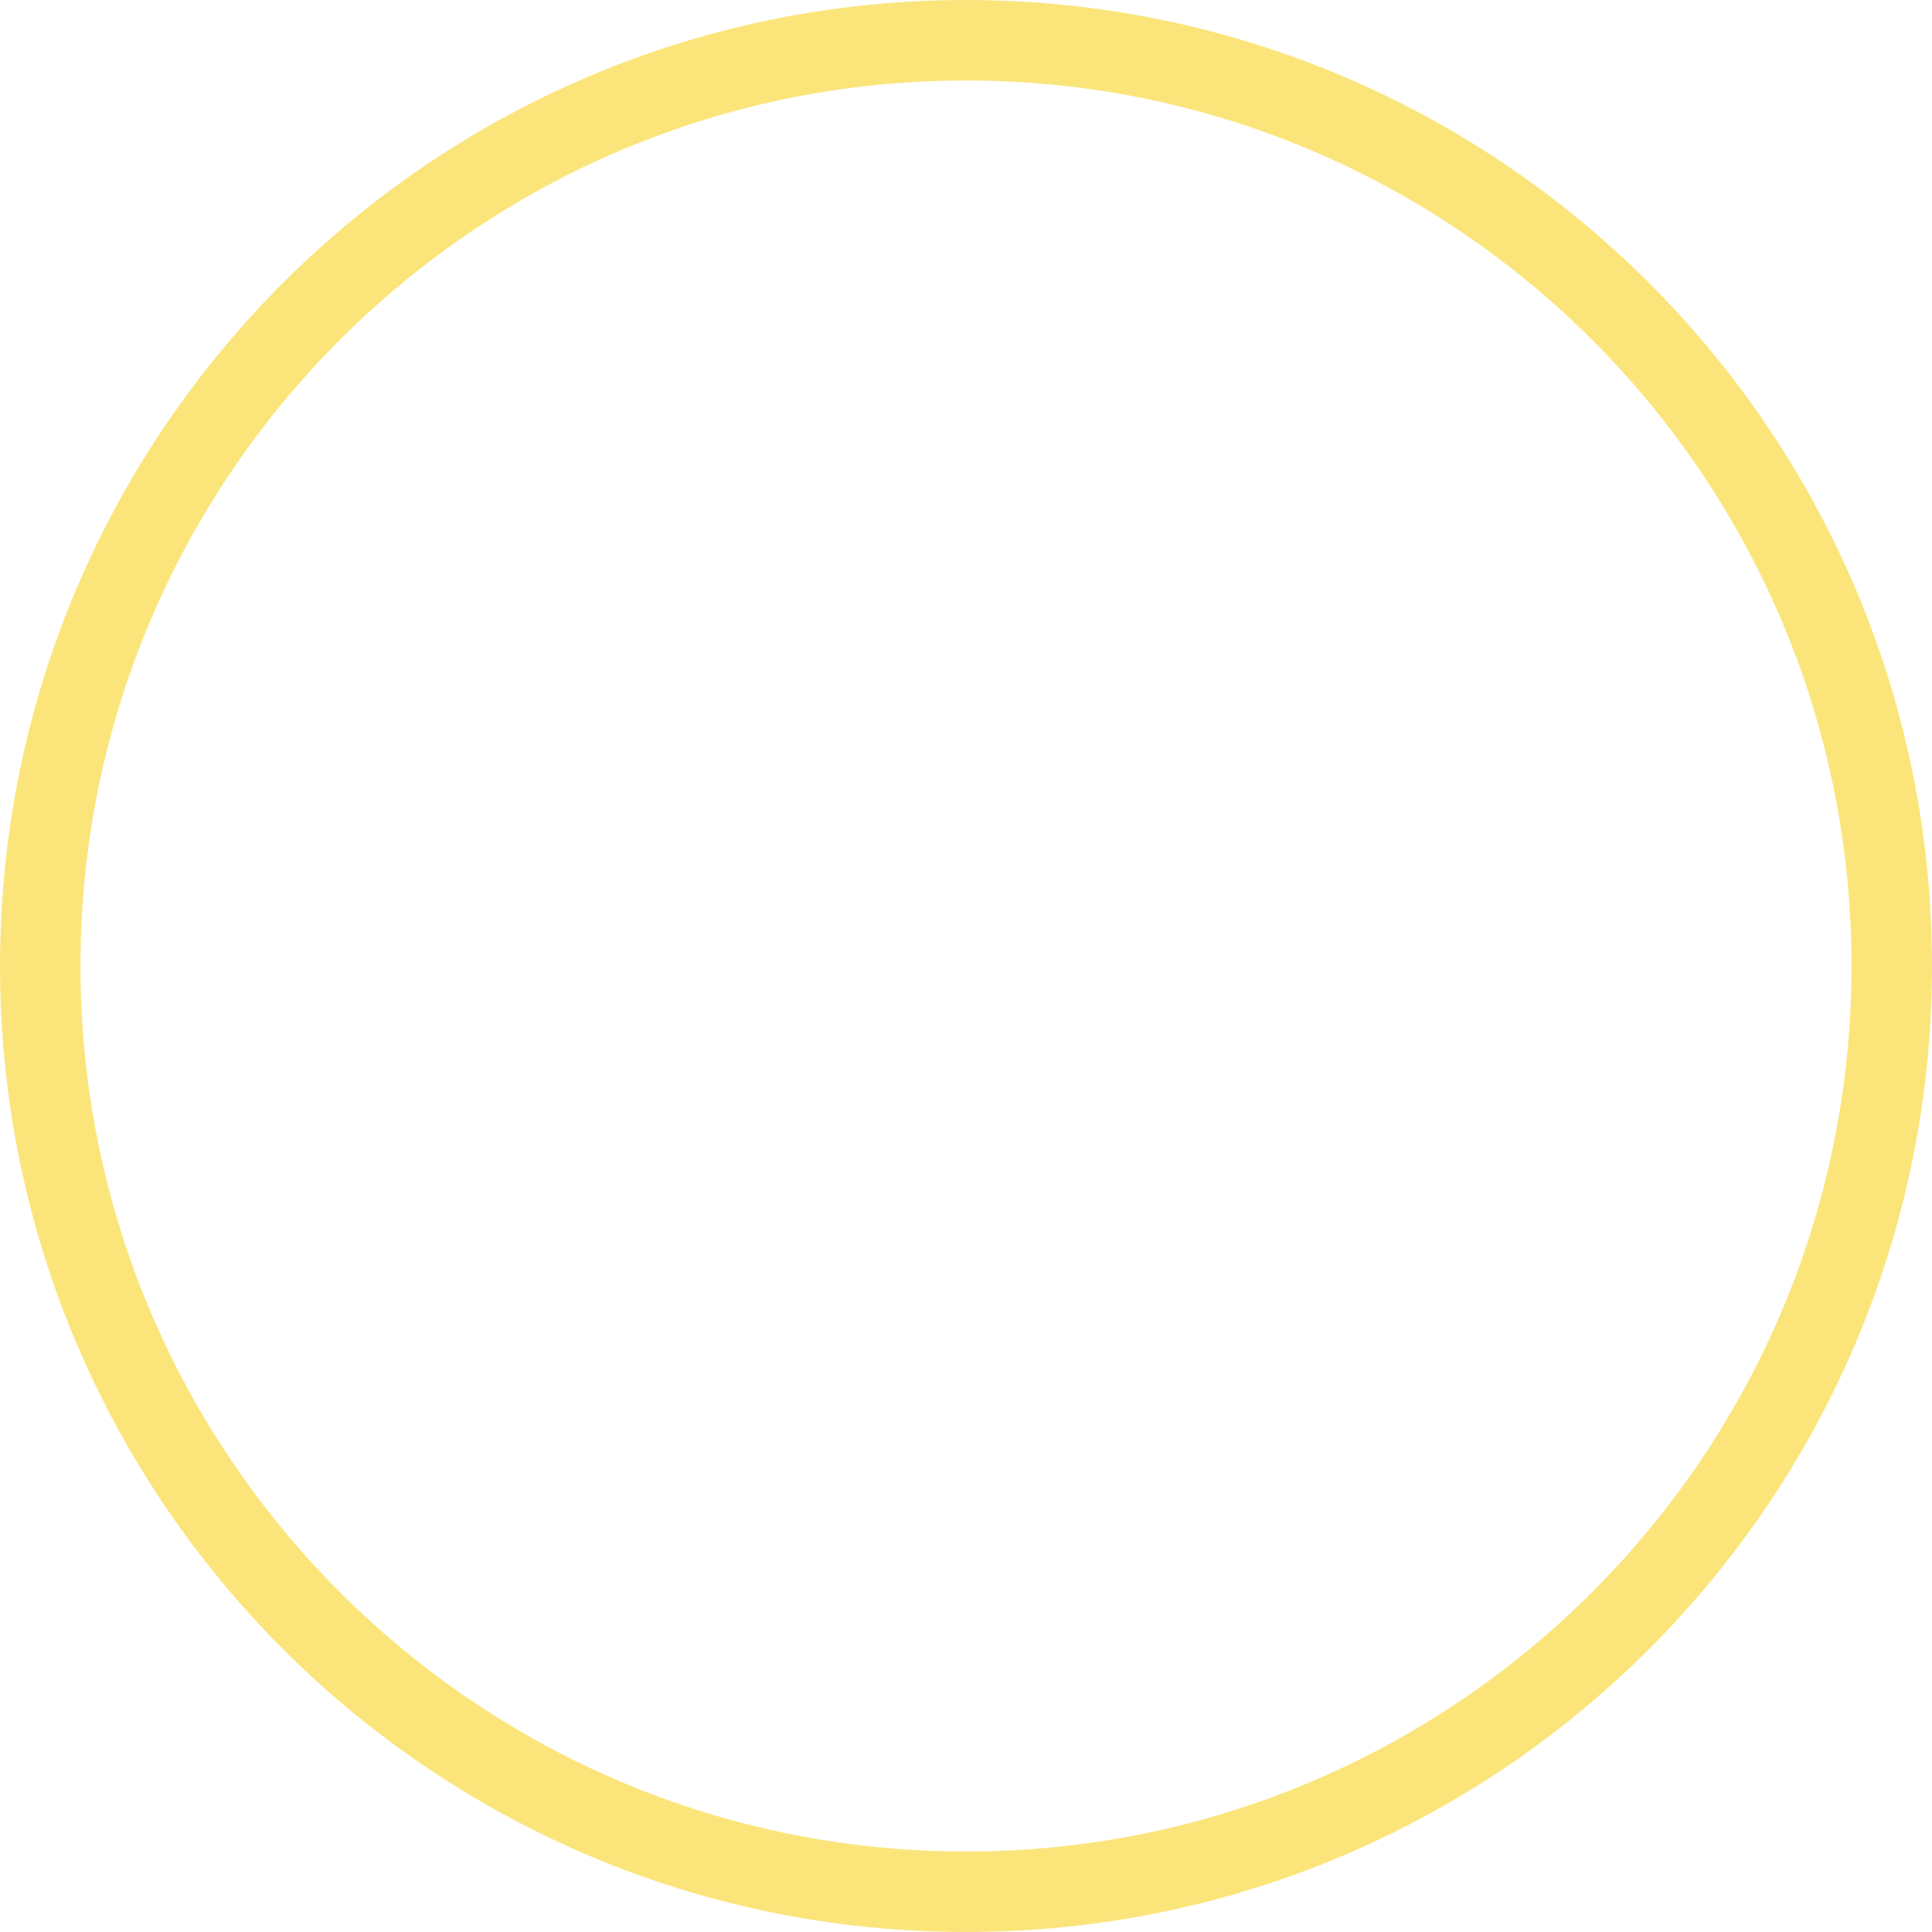
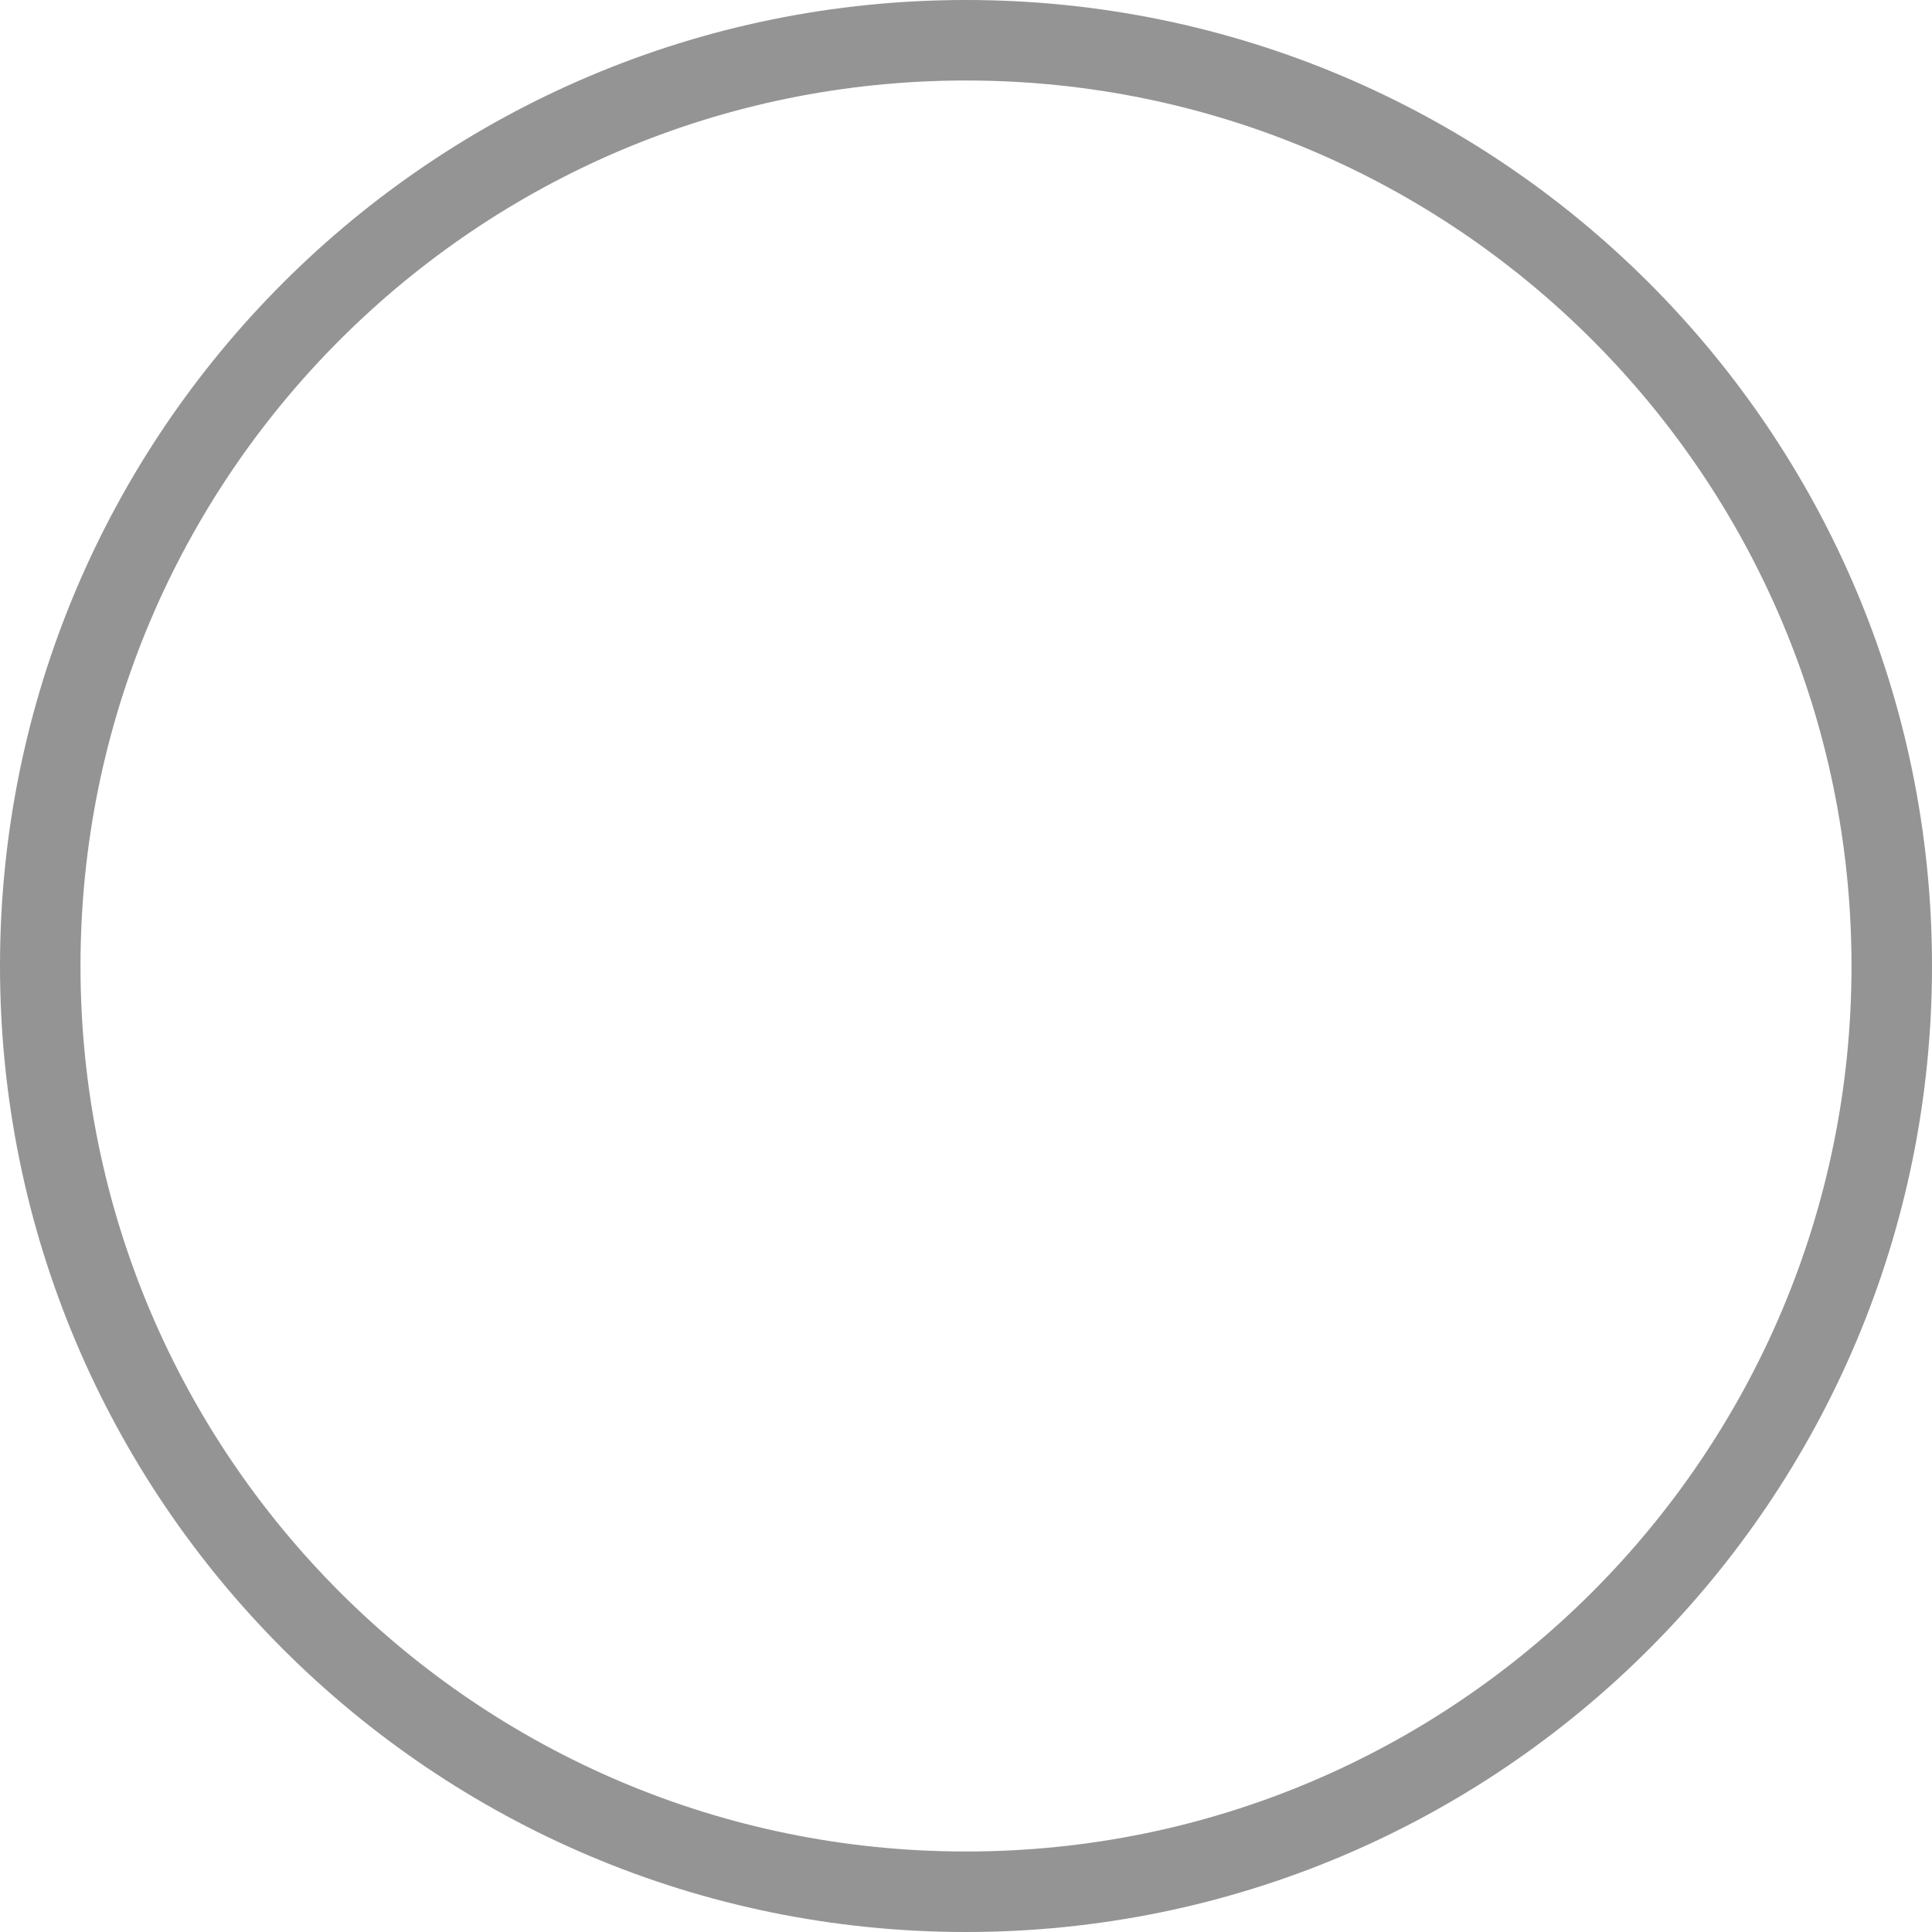
<svg xmlns="http://www.w3.org/2000/svg" width="120" height="120" viewBox="0 0 120 120" fill="none">
-   <circle cx="60" cy="60" r="57.5" stroke="#F9D423" stroke-opacity="0.6" stroke-width="5" />
+   <circle cx="60" cy="60" r="57.5" stroke="#4D4D4D" stroke-opacity="0.6" stroke-width="5" />
</svg>
